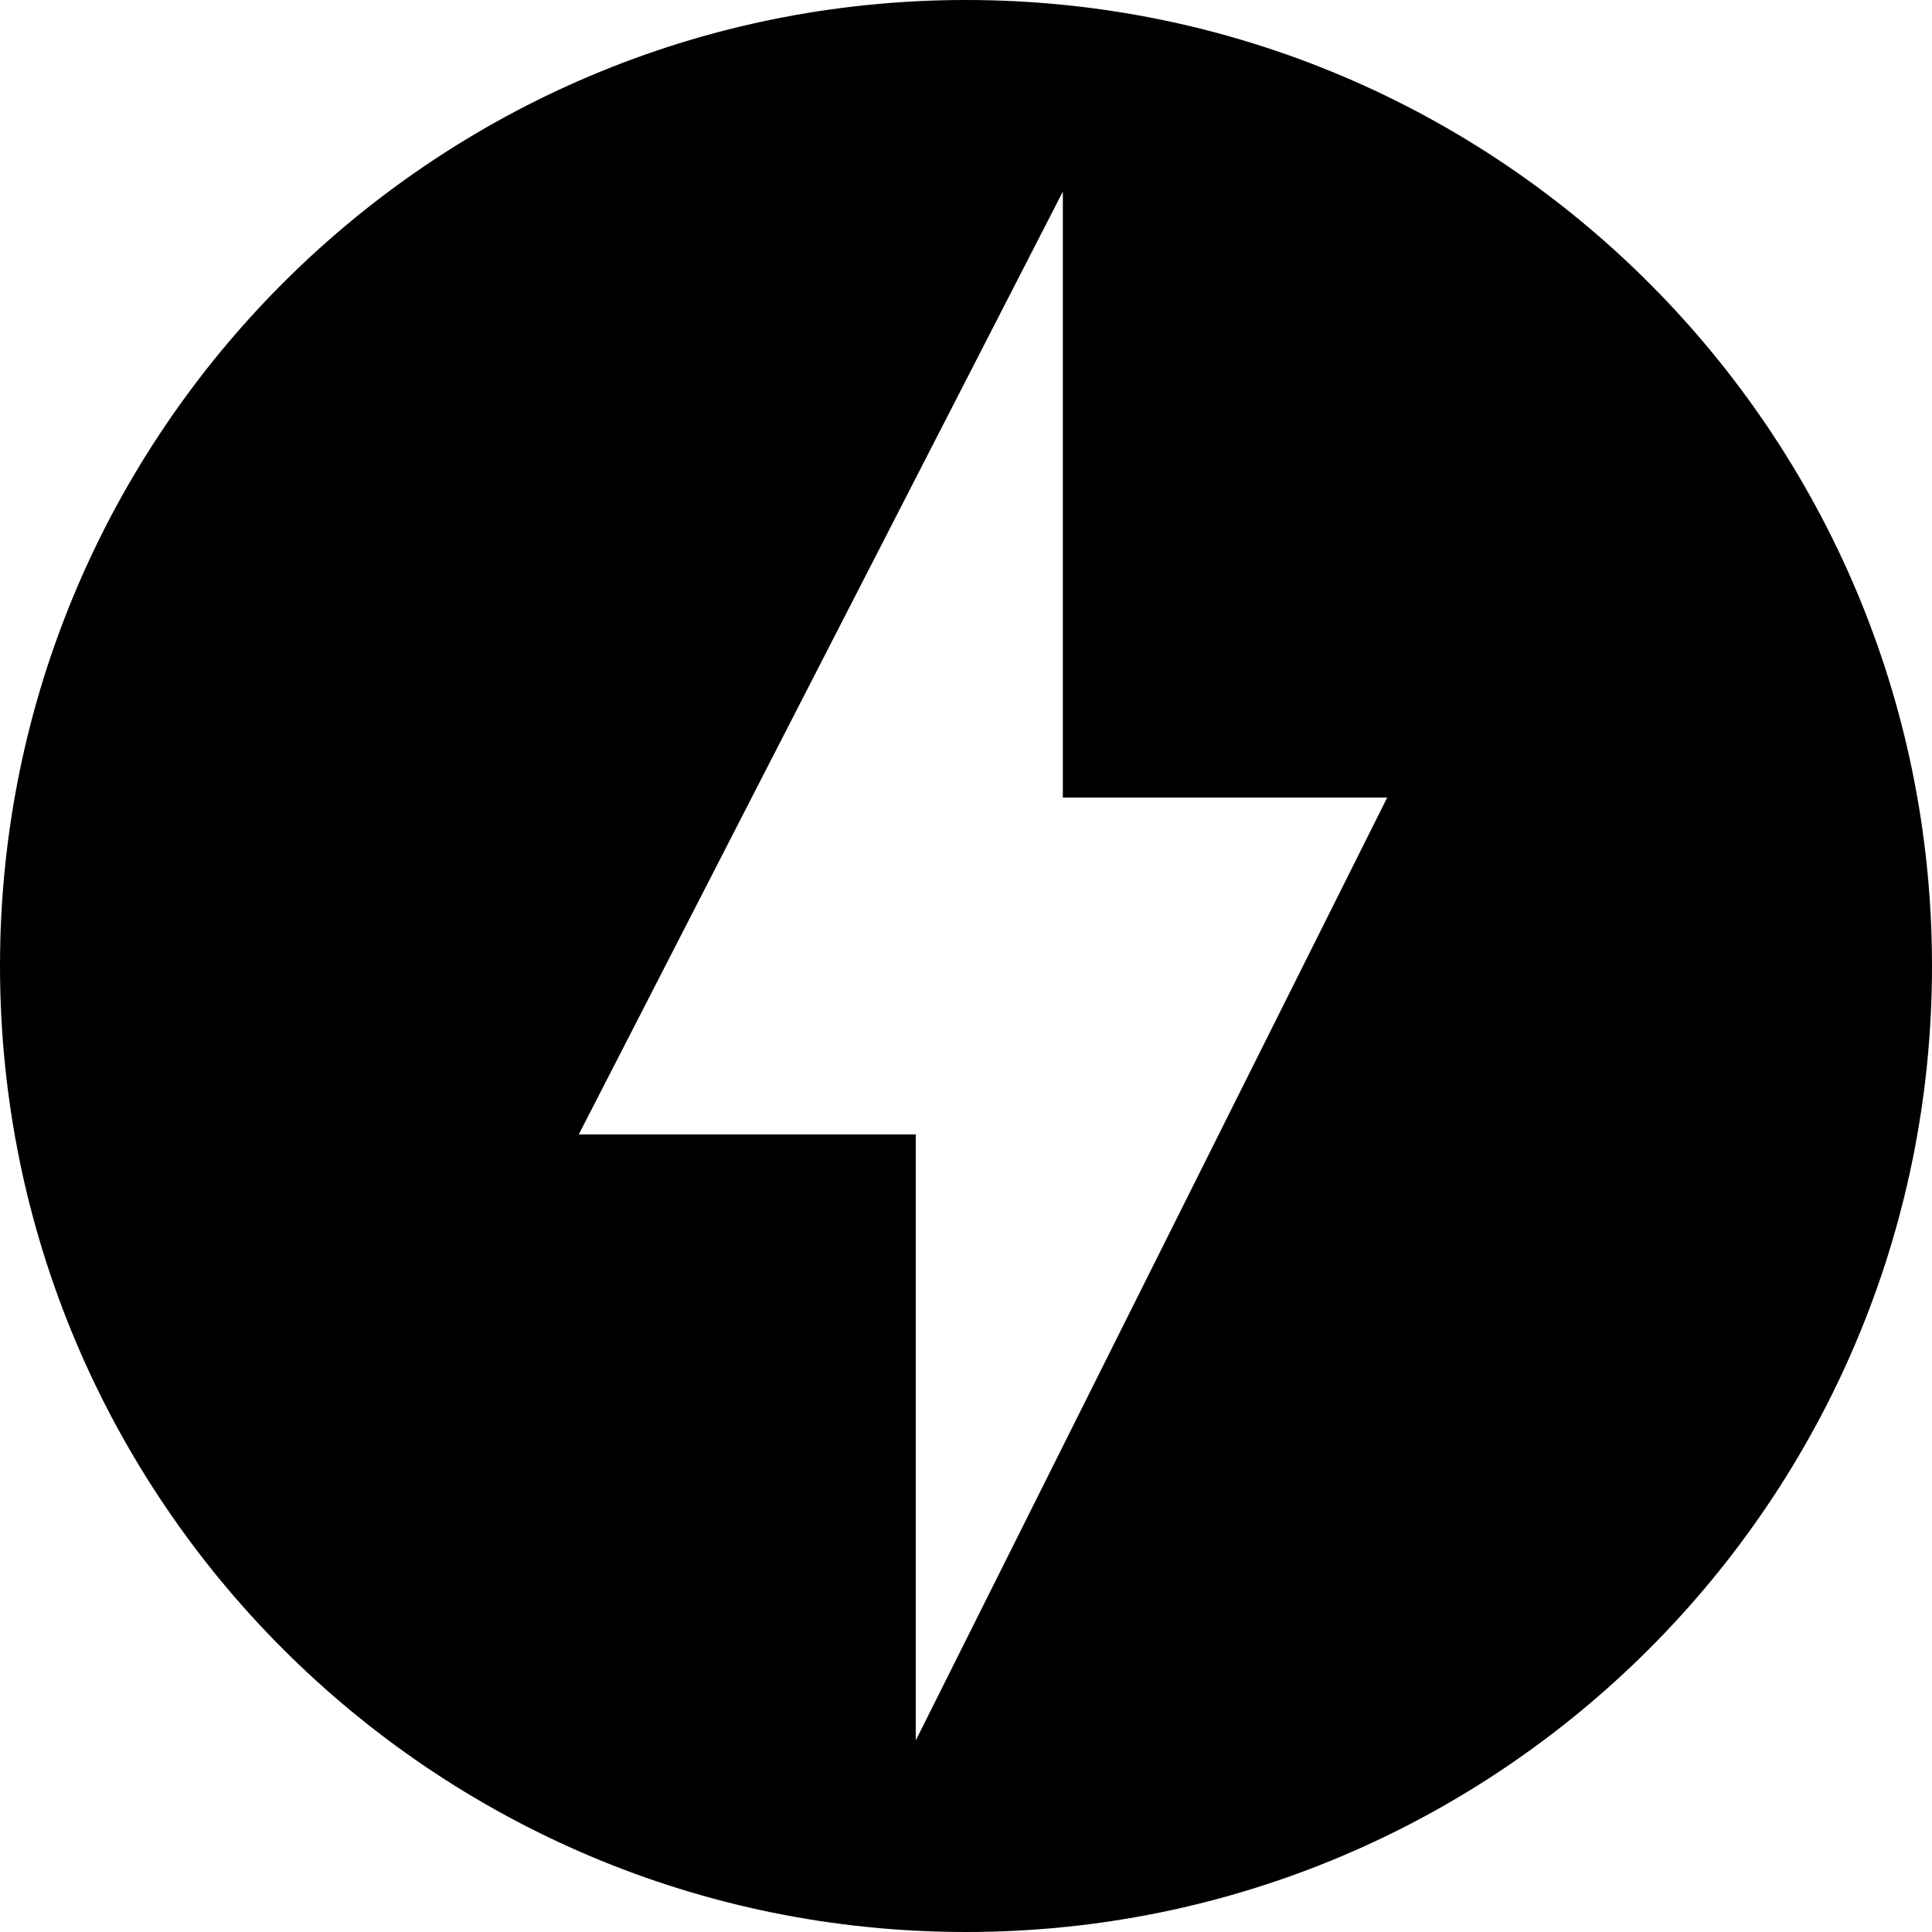
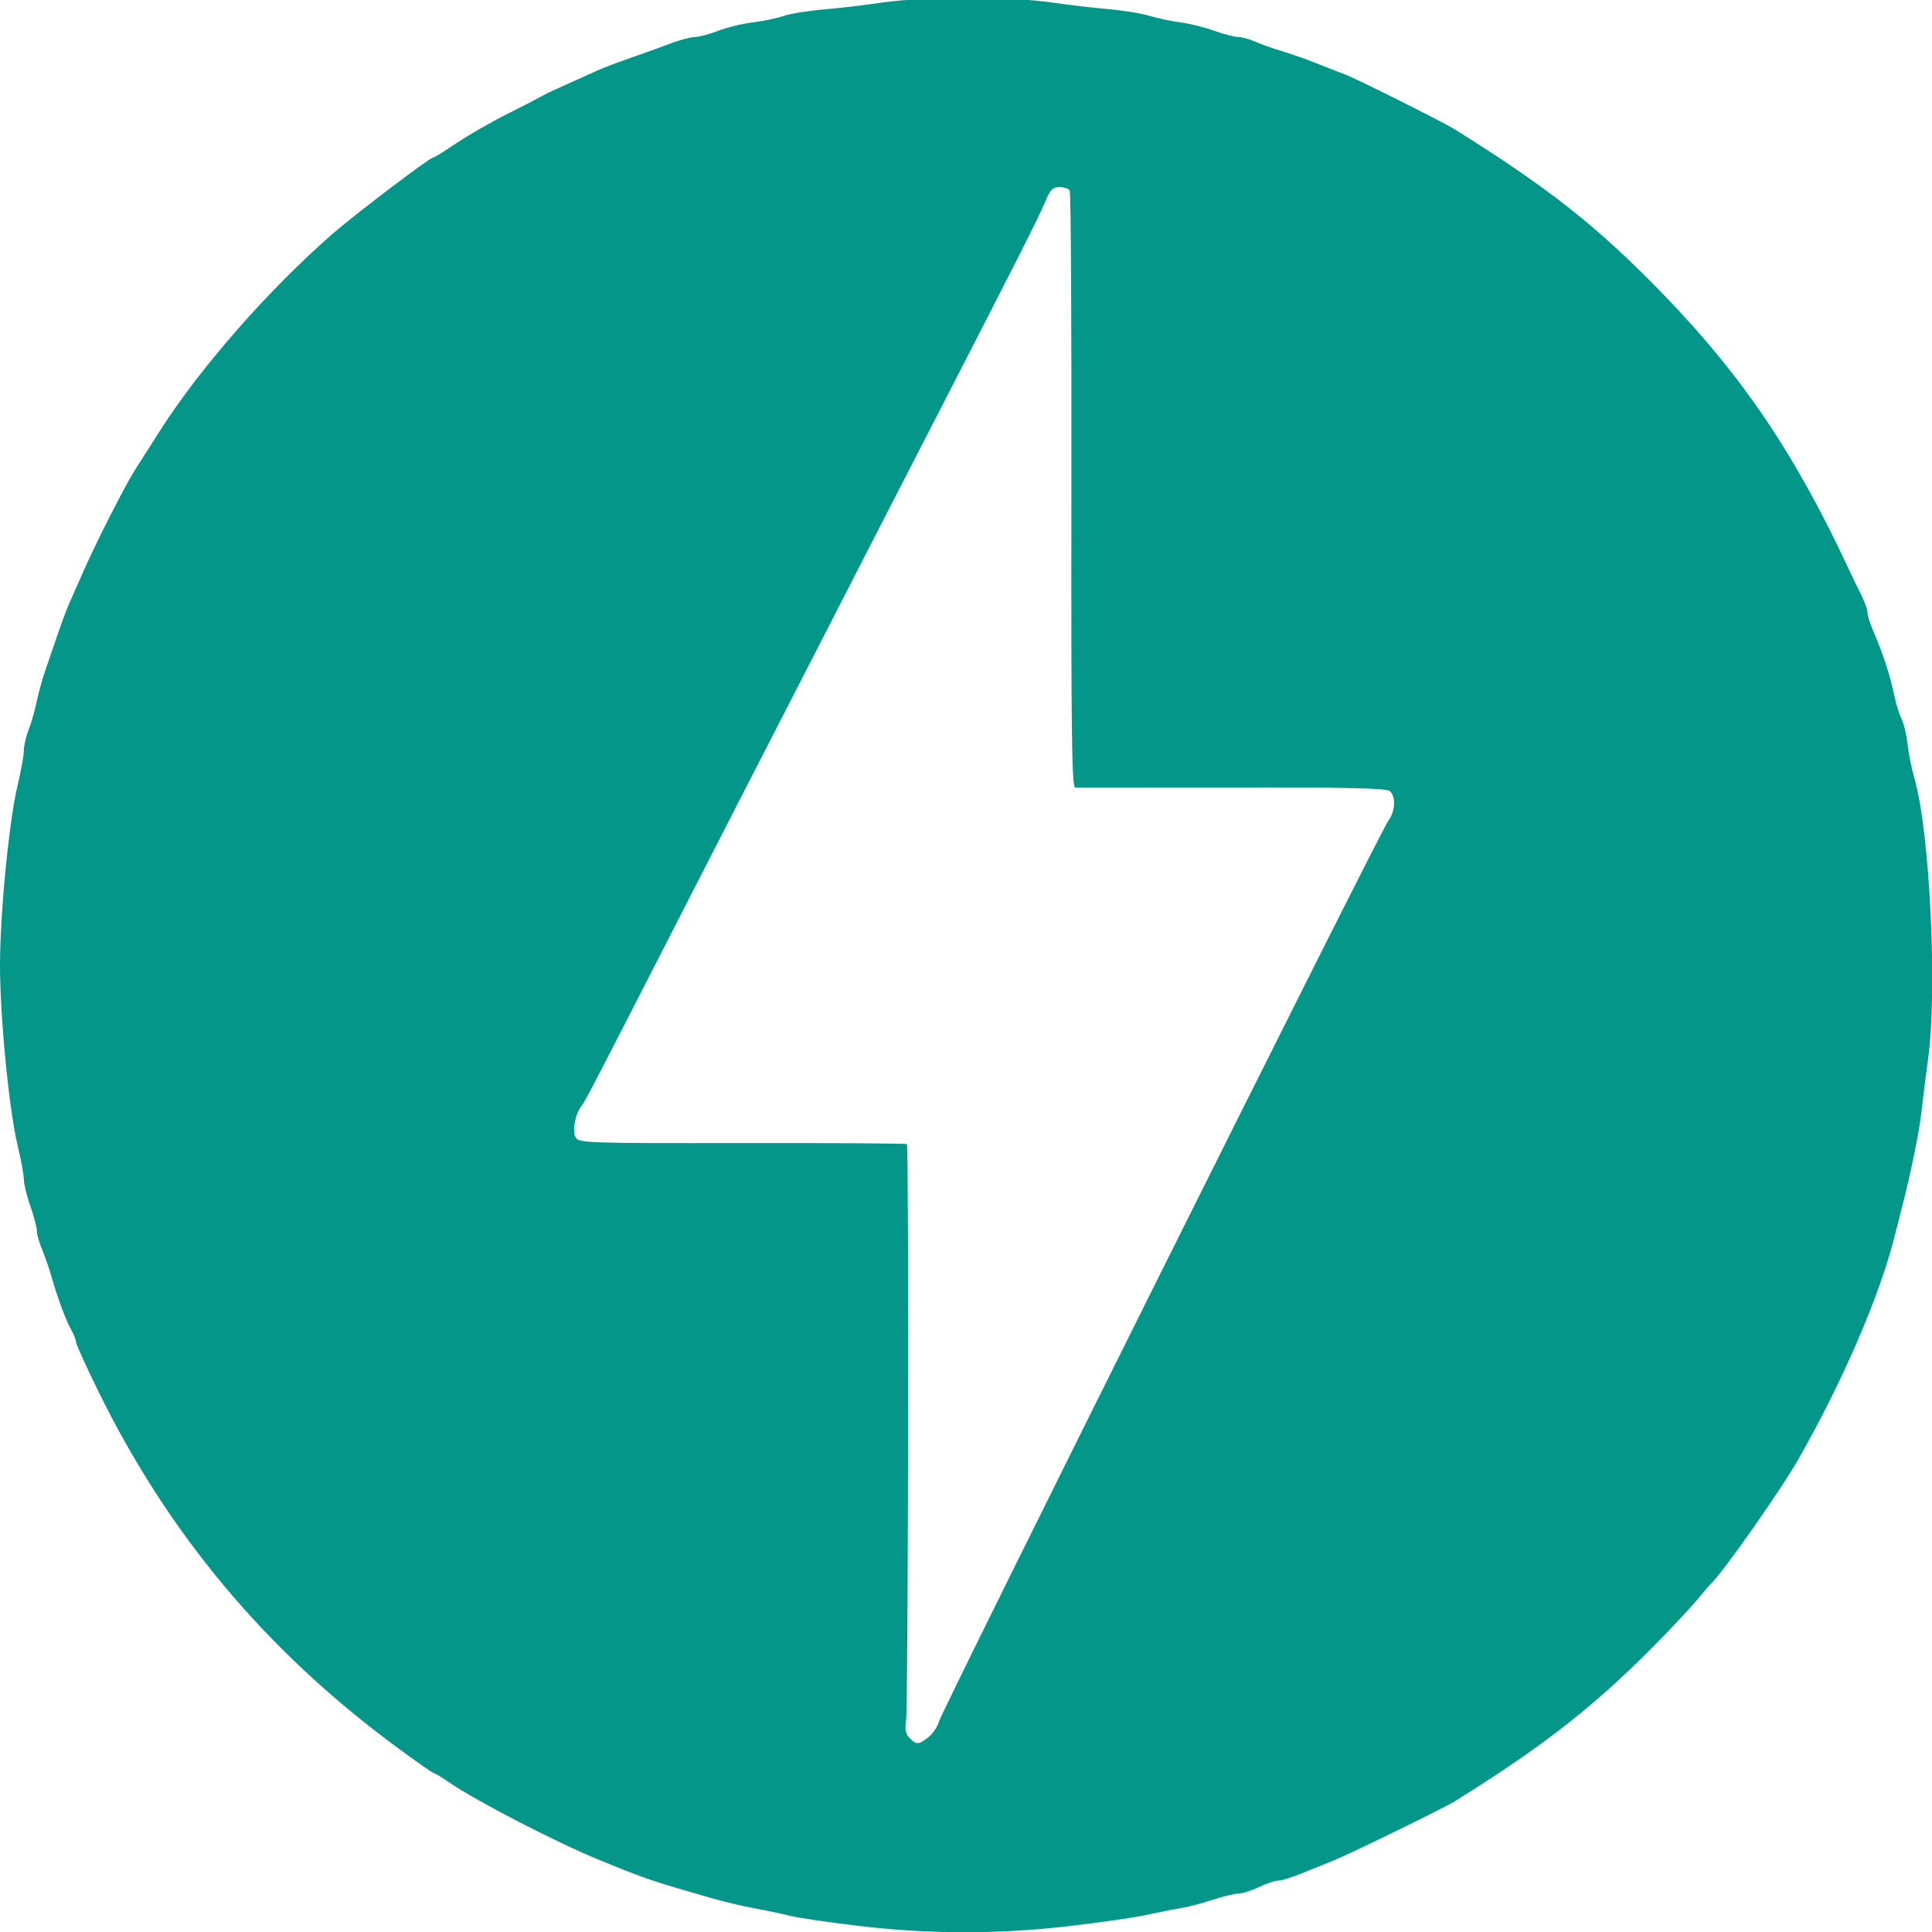
- <svg xmlns="http://www.w3.org/2000/svg" fill="#000000" width="800px" height="800px" viewBox="0 0 24 24" role="img">
-   <path d="M12 0C5.375 0 0 5.375 0 12c0 6.627 5.375 12 12 12 6.626 0 12-5.373 12-12 0-6.625-5.373-12-12-12zm-.624 21.62v-7.528H7.19L13.203 2.38v7.528h4.029L11.376 21.62z" />
+ <svg xmlns="http://www.w3.org/2000/svg" viewBox="0 0 128 128">
+   <path d="M56.813 127.586c-1.903-.227-3.899-.52-4.434-.652a48.078 48.078 0 00-2.375-.5 36.042 36.042 0 01-2.703-.633c-4.145-1.188-4.442-1.285-7.567-2.563-2.875-1.172-8.172-3.91-9.984-5.156-.496-.344-.96-.621-1.031-.621-.07 0-1.23-.816-2.578-1.813-8.57-6.343-15.004-14.043-19.653-23.527-.8-1.629-1.453-3.074-1.453-3.21 0-.134-.144-.505-.32-.817-.363-.649-.88-2.047-1.297-3.492a20.047 20.047 0 00-.625-1.813c-.195-.46-.352-1.02-.352-1.246 0-.227-.195-.965-.433-1.645-.238-.675-.43-1.472-.43-1.77 0-.296-.187-1.32-.418-2.276C.598 73.492 0 67.379 0 63.953c0-3.422.598-9.535 1.16-11.894.23-.957.418-2 .418-2.32 0-.321.145-.95.32-1.4.18-.448.41-1.253.516-1.788.11-.535.36-1.457.563-2.055l.59-1.726c.433-1.293.835-2.387 1.027-2.813.11-.238.539-1.21.957-2.16.676-1.535 2.125-4.43 2.972-5.945.309-.555.426-.739 2.098-3.352 2.649-4.148 7.176-9.309 11.39-12.988 1.485-1.297 6.446-5.063 6.669-5.063.062 0 .53-.281 1.043-.625 1.347-.902 2.668-1.668 4.39-2.531a53.06 53.06 0 001.836-.953c.285-.164.82-.41 3.567-1.64.605-.27 1.257-.516 3.136-1.173.414-.144 1.246-.449 1.84-.672.598-.222 1.301-.406 1.563-.406.258 0 .937-.18 1.508-.402.57-.223 1.605-.477 2.304-.563.696-.082 1.621-.277 2.055-.43.43-.148 1.61-.34 2.621-.425a72.572 72.572 0 003.941-.465c2.688-.394 8.532-.394 11.192 0a75.02 75.02 0 003.781.445c.953.079 2.168.278 2.703.442.535.16 1.461.36 2.055.433.594.079 1.594.325 2.222.551.63.23 1.344.414 1.59.414s.754.137 1.125.309c.375.168 1.168.449 1.766.625.594.18 1.613.535 2.27.797.652.261 1.527.605 1.945.761.77.29 6.46 3.137 7.234 3.622 6.281 3.917 9.512 6.476 13.856 10.964 5.238 5.414 8.715 10.57 12.254 18.16.25.536.632 1.329.851 1.758.215.434.395.942.395 1.13 0 .19.18.76.402 1.269.602 1.383 1.117 2.957 1.36 4.16.12.59.343 1.32.495 1.621.153.3.332 1.063.403 1.688.07.624.277 1.648.453 2.269 1.02 3.531 1.527 13.934.91 18.535-.183 1.367-.39 3.02-.46 3.672-.118 1.117-.708 4.004-1.212 5.945l-.52 2.055c-.98 3.957-3.402 9.594-6.359 14.809-1.172 2.07-5.101 7.668-5.843 8.324-.067.058-.399.45-.735.863-.336.418-1.414 1.586-2.39 2.594-4.301 4.441-7.77 7.187-13.86 10.969-.722.449-6.847 3.441-7.992 3.906-.594.238-1.586.64-2.203.89-.613.247-1.297.454-1.512.458-.215.003-.781.195-1.258.425-.476.23-1.082.422-1.351.426-.266.004-1.043.192-1.727.418-.683.23-1.633.477-2.11.55-.476.075-1.495.278-2.269.45-.773.172-3.11.508-5.187.746a59.06 59.06 0 01-13.945-.031zm4.703-12.5c.3-.234.609-.7.691-1.027.18-.723 29.234-58.97 29.781-59.7.461-.617.504-1.605.082-1.953-.222-.187-3.004-.246-10.43-.234-5.57.012-10.253.016-10.406.012-.226-.008-.273-3.73-.25-19.672.016-10.817-.035-19.766-.113-19.89-.078-.126-.383-.227-.68-.227-.418 0-.613.18-.87.808-.485 1.168-1.825 3.82-8.348 16.485a3554.569 3554.569 0 00-4.055 7.89c-1.156 2.262-2.98 5.813-4.047 7.89a8751.248 8751.248 0 00-8.598 16.759c-4.933 9.636-5.53 10.785-5.742 11.039-.41.496-.633 1.64-.402 2.07.21.394.629.41 11.043.394 5.953-.007 10.863.024 10.914.07.137.141.086 37.31-.055 38.196-.093.582-.031.89.235 1.156.46.461.586.457 1.25-.066zm0 0" fill="#049688" />
</svg>
